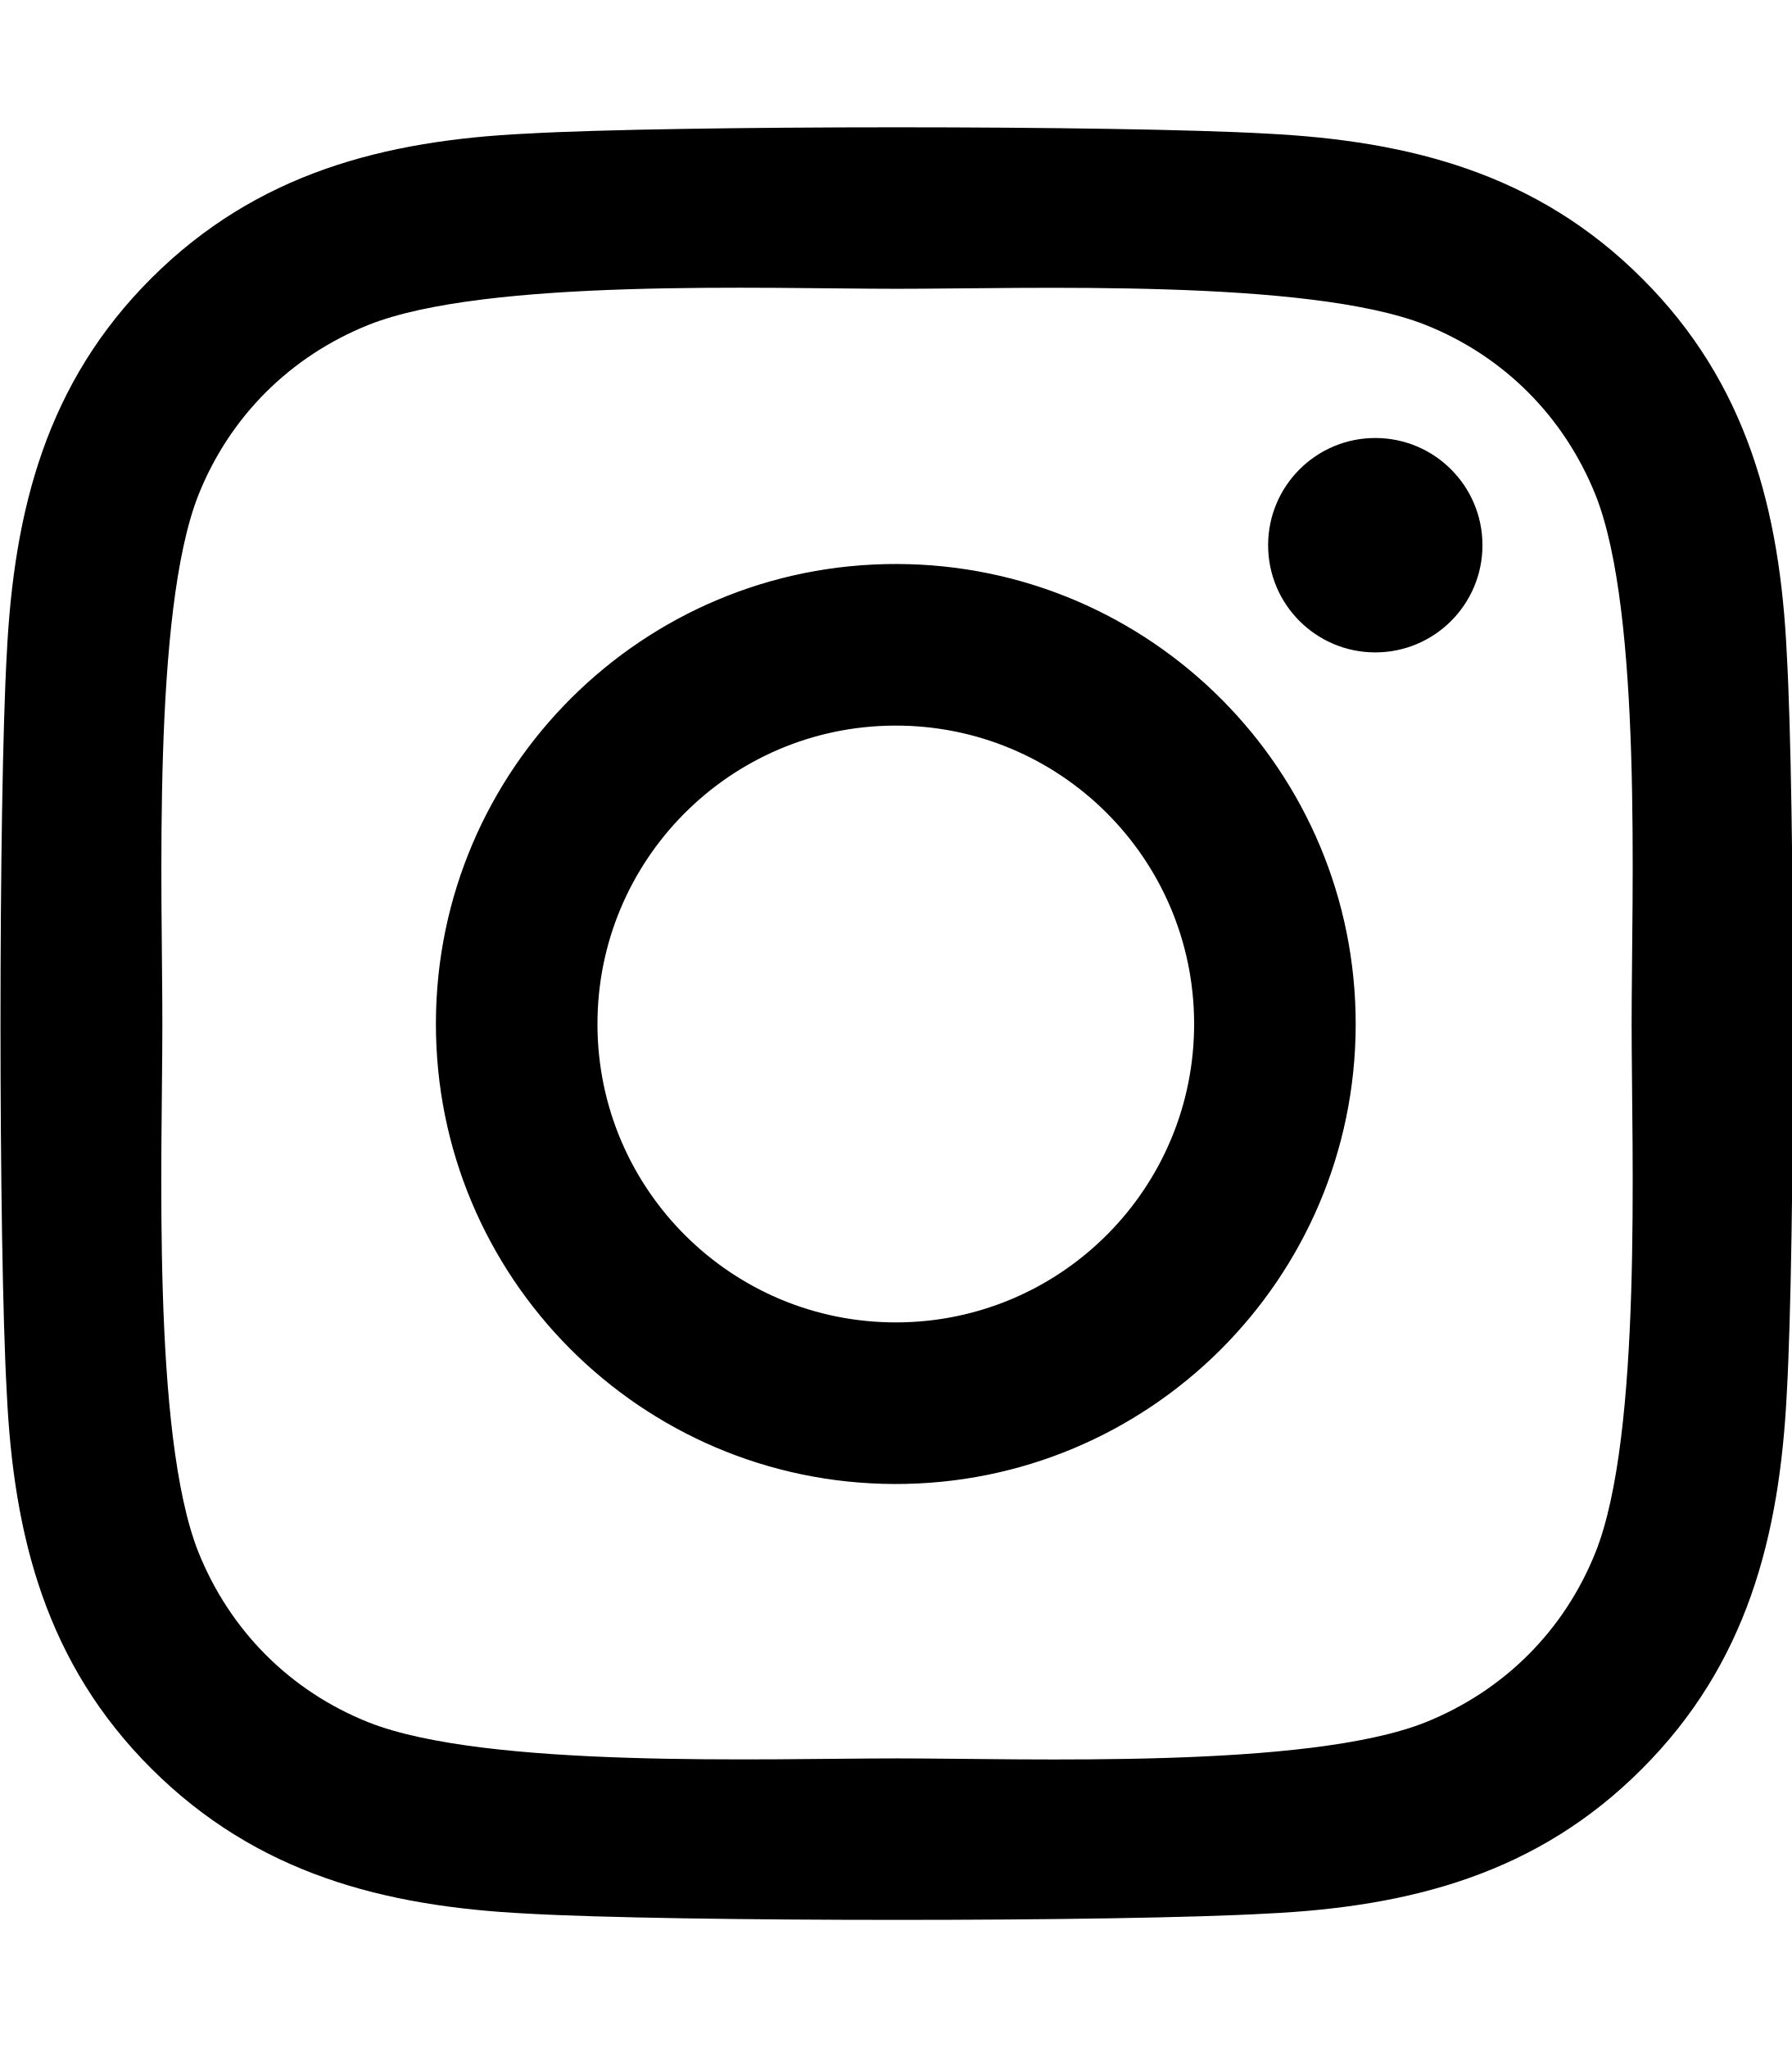
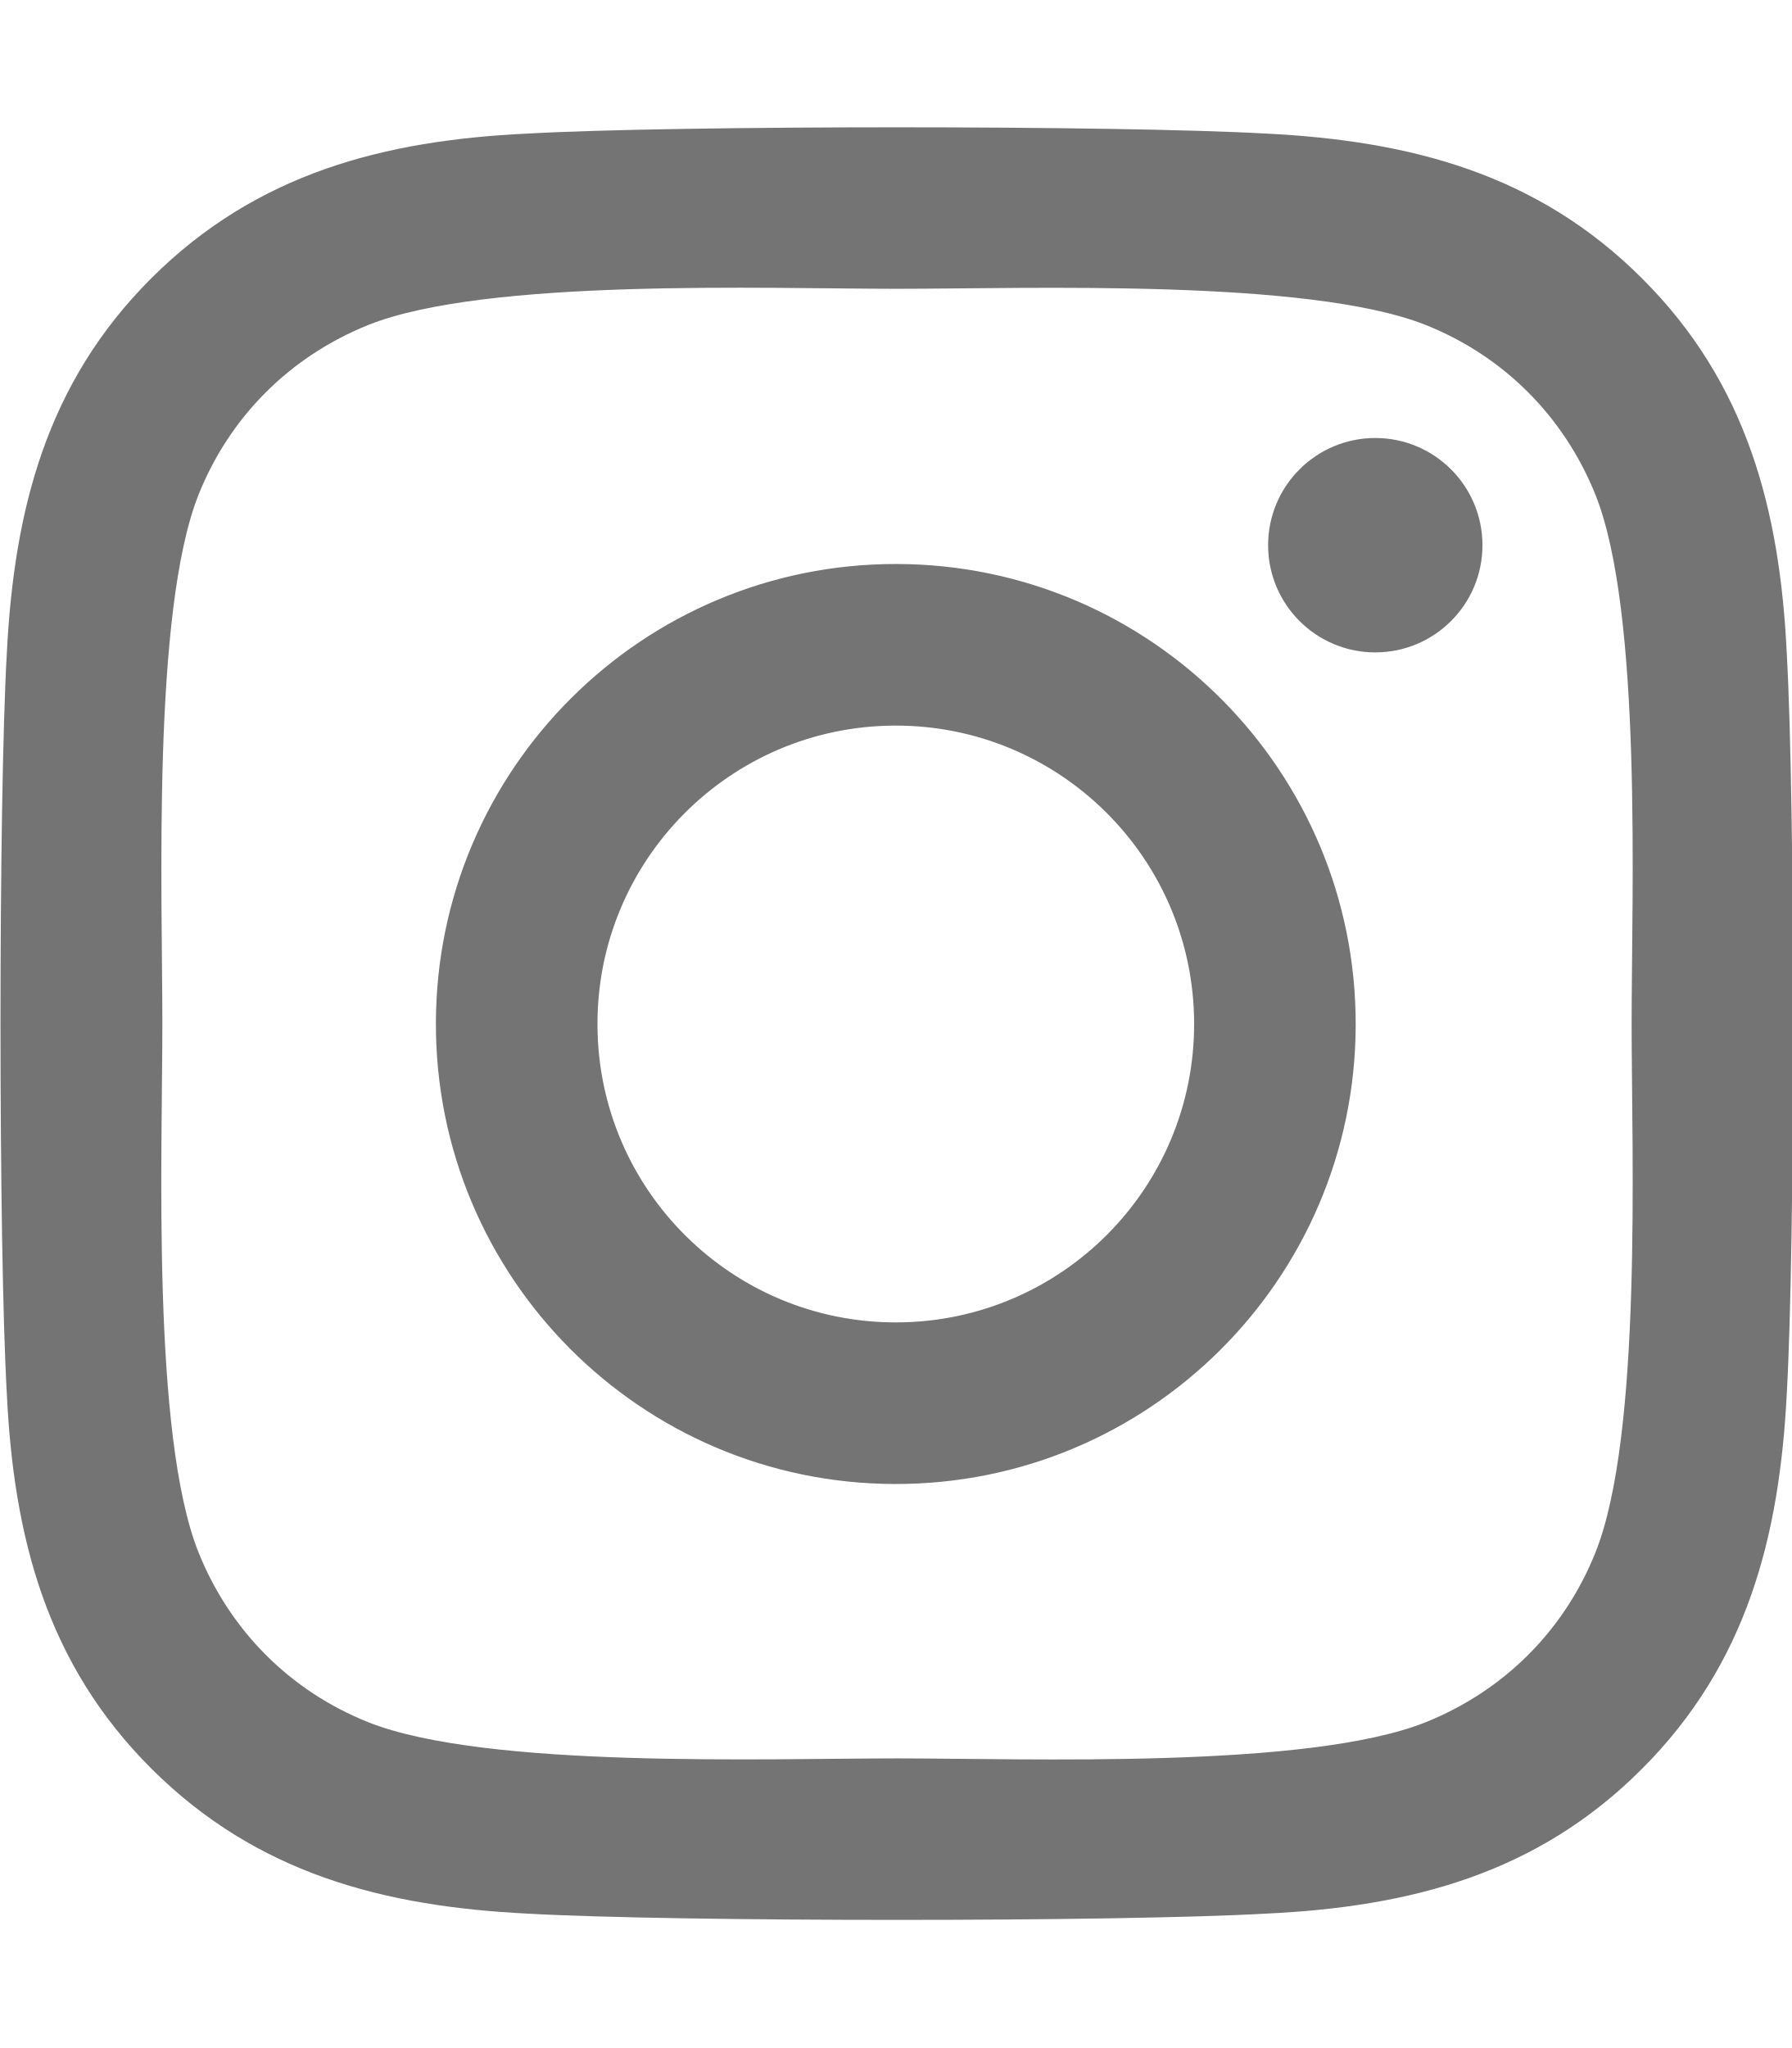
<svg xmlns="http://www.w3.org/2000/svg" viewBox="0 0 448 512">
-   <path fill="currentColor" d="M224.3 141a115 115 0 1 0 -.6 230 115 115 0 1 0 .6-230zm-.6 40.4a74.6 74.6 0 1 1 .6 149.2 74.6 74.6 0 1 1 -.6-149.2zm93.4-45.1a26.8 26.8 0 1 1 53.6 0 26.8 26.8 0 1 1 -53.6 0zm129.7 27.2c-1.7-35.9-9.9-67.7-36.2-93.9-26.2-26.2-58-34.4-93.9-36.2-37-2.1-147.9-2.1-184.9 0-35.8 1.7-67.6 9.9-93.9 36.1s-34.4 58-36.2 93.9c-2.1 37-2.1 147.9 0 184.9 1.7 35.9 9.9 67.7 36.2 93.9s58 34.4 93.9 36.2c37 2.1 147.9 2.1 184.9 0 35.9-1.7 67.7-9.9 93.9-36.2 26.2-26.2 34.4-58 36.2-93.9 2.1-37 2.1-147.8 0-184.8zM399 388c-7.8 19.6-22.9 34.7-42.6 42.6-29.5 11.7-99.5 9-132.1 9s-102.7 2.6-132.1-9c-19.6-7.8-34.7-22.9-42.6-42.6-11.7-29.5-9-99.5-9-132.1s-2.6-102.7 9-132.1c7.8-19.6 22.9-34.7 42.6-42.6 29.5-11.7 99.5-9 132.1-9s102.7-2.6 132.1 9c19.6 7.8 34.7 22.9 42.6 42.6 11.7 29.5 9 99.5 9 132.1s2.7 102.7-9 132.1z" />
+   <path fill="#747474" d="M224.3 141a115 115 0 1 0 -.6 230 115 115 0 1 0 .6-230zm-.6 40.4a74.6 74.6 0 1 1 .6 149.2 74.6 74.6 0 1 1 -.6-149.2zm93.4-45.1a26.8 26.8 0 1 1 53.6 0 26.8 26.8 0 1 1 -53.6 0zm129.7 27.2c-1.7-35.9-9.9-67.7-36.2-93.9-26.2-26.2-58-34.4-93.9-36.2-37-2.1-147.9-2.1-184.9 0-35.8 1.7-67.6 9.9-93.9 36.1s-34.4 58-36.2 93.9c-2.1 37-2.1 147.9 0 184.9 1.7 35.9 9.9 67.7 36.2 93.9s58 34.4 93.9 36.2c37 2.1 147.9 2.1 184.9 0 35.9-1.7 67.7-9.9 93.9-36.2 26.2-26.2 34.4-58 36.2-93.9 2.1-37 2.1-147.8 0-184.8zM399 388c-7.8 19.6-22.9 34.7-42.6 42.6-29.5 11.7-99.5 9-132.1 9s-102.7 2.6-132.1-9c-19.6-7.8-34.7-22.9-42.6-42.6-11.7-29.5-9-99.5-9-132.1s-2.6-102.7 9-132.1c7.8-19.6 22.9-34.7 42.6-42.6 29.5-11.7 99.5-9 132.1-9s102.7-2.6 132.1 9c19.6 7.8 34.7 22.9 42.6 42.6 11.7 29.5 9 99.5 9 132.1s2.7 102.7-9 132.1z" />
</svg>
